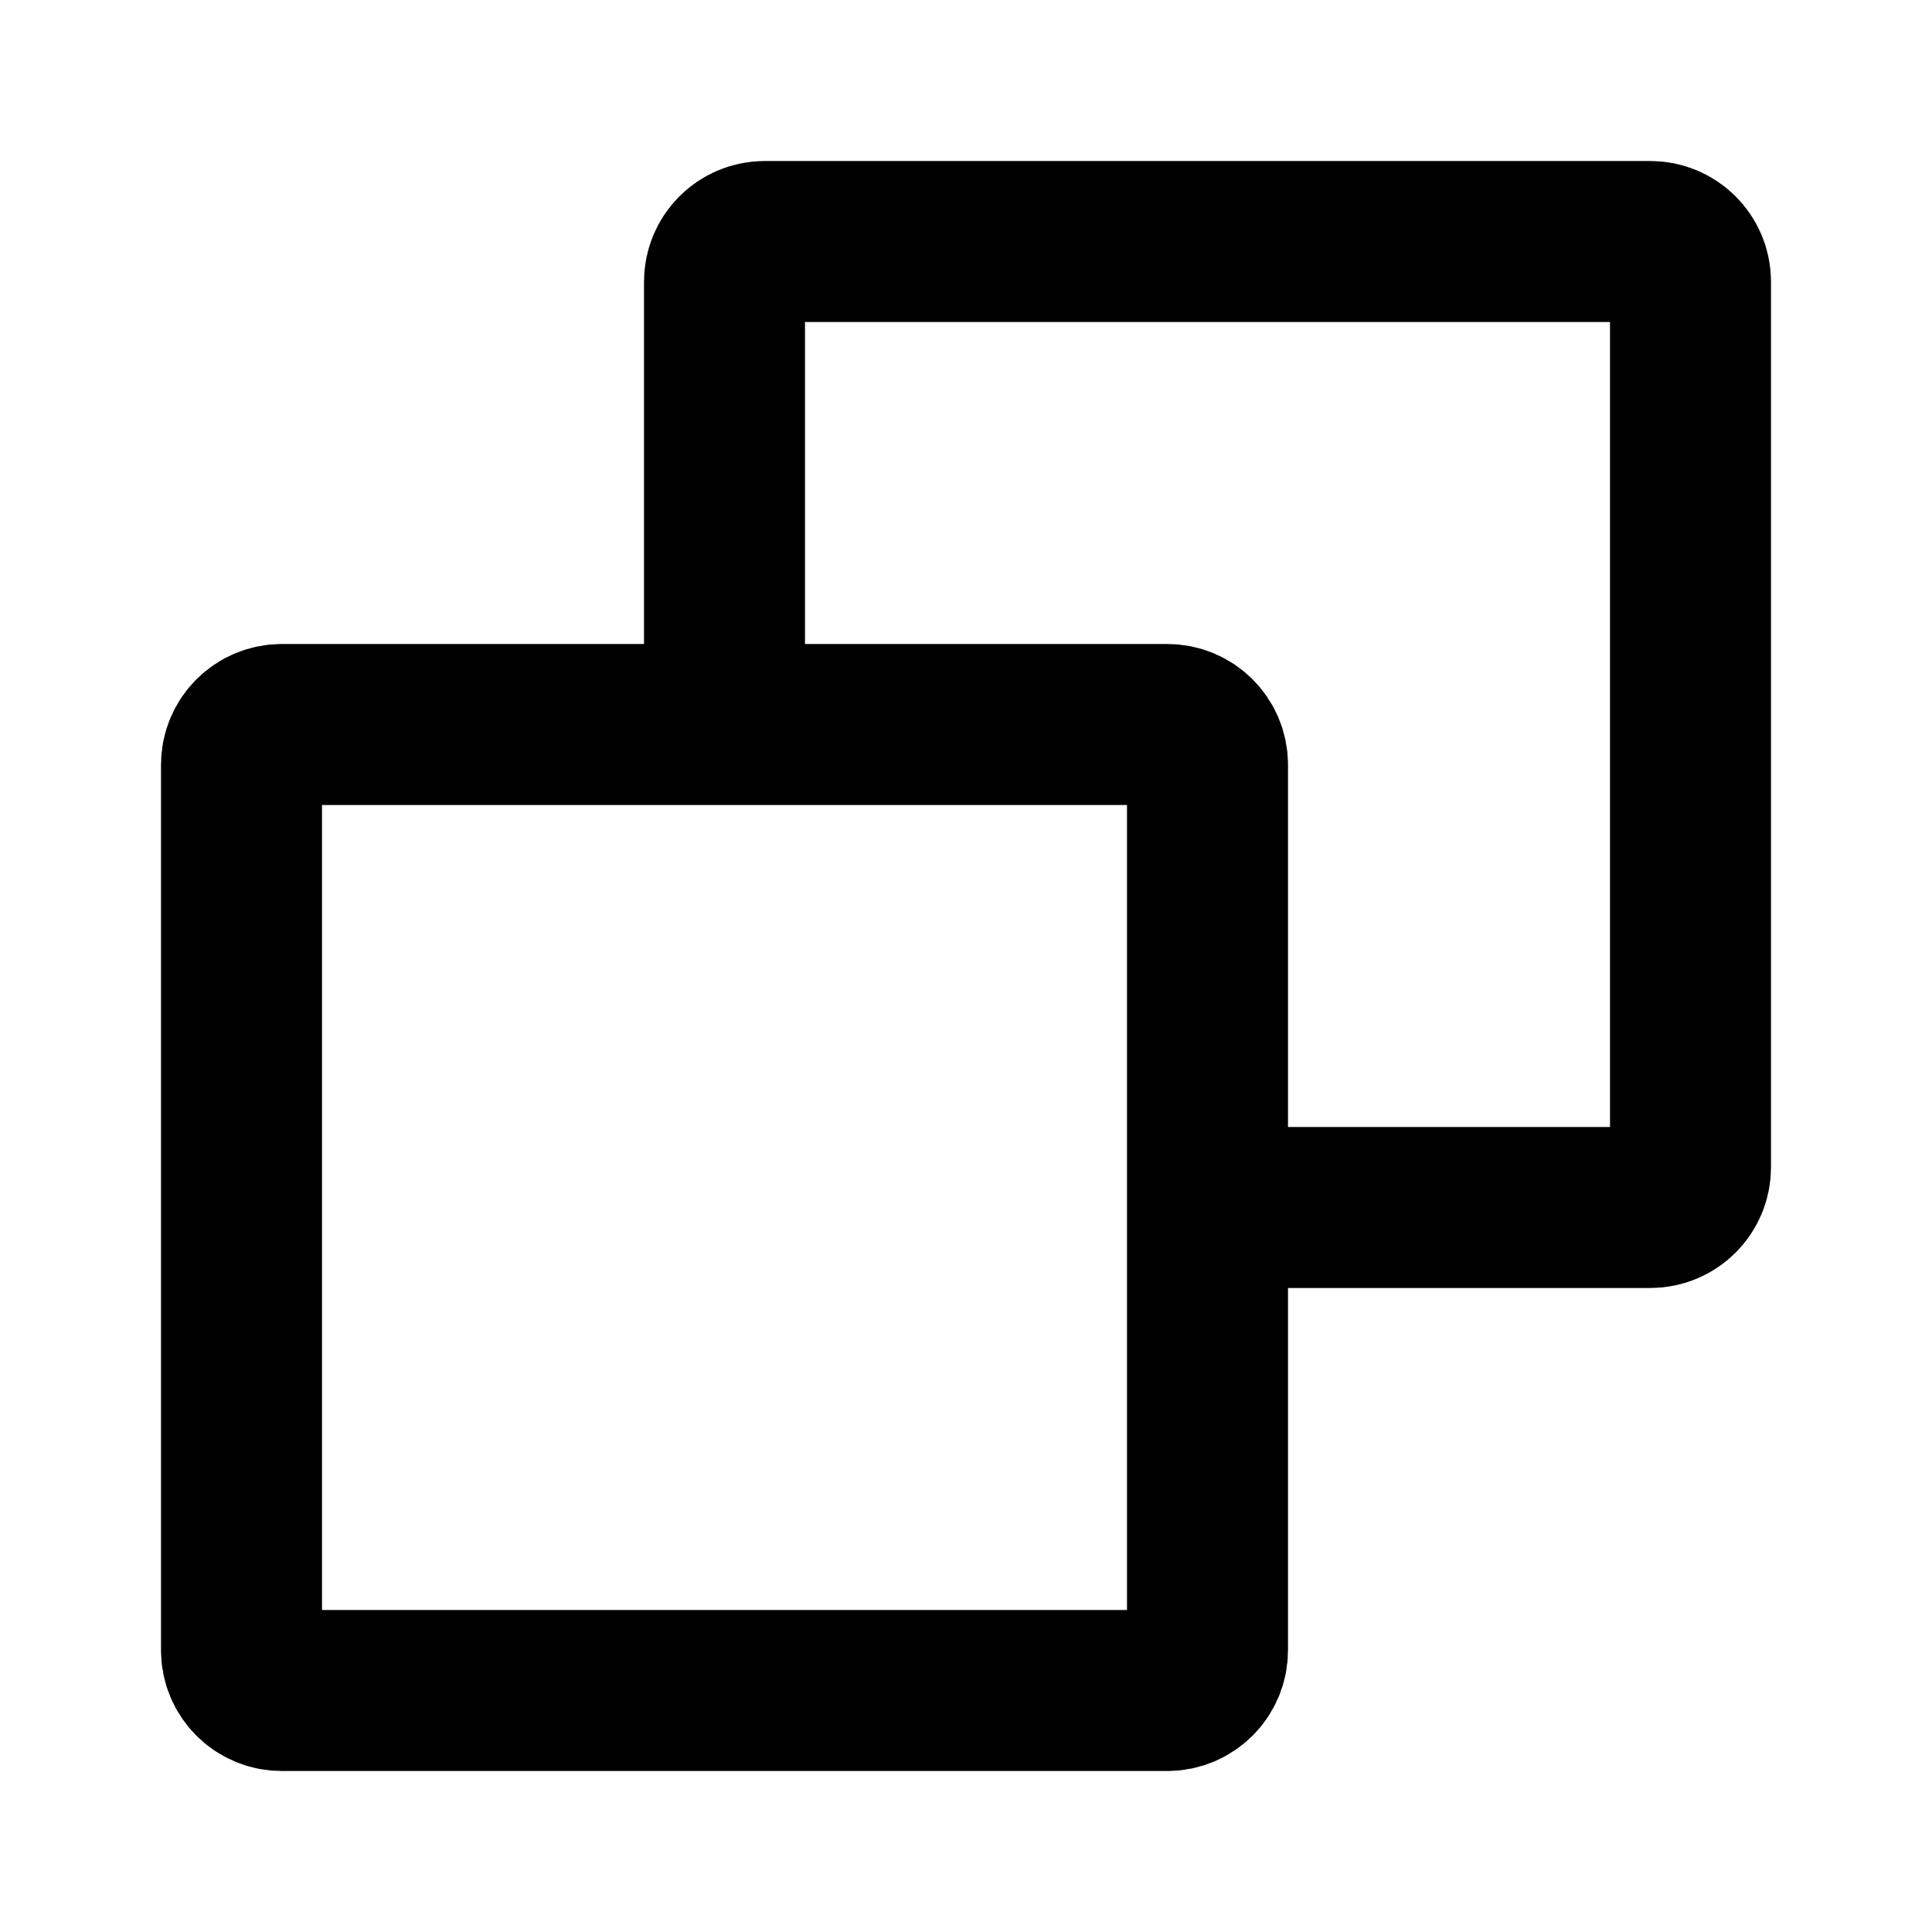
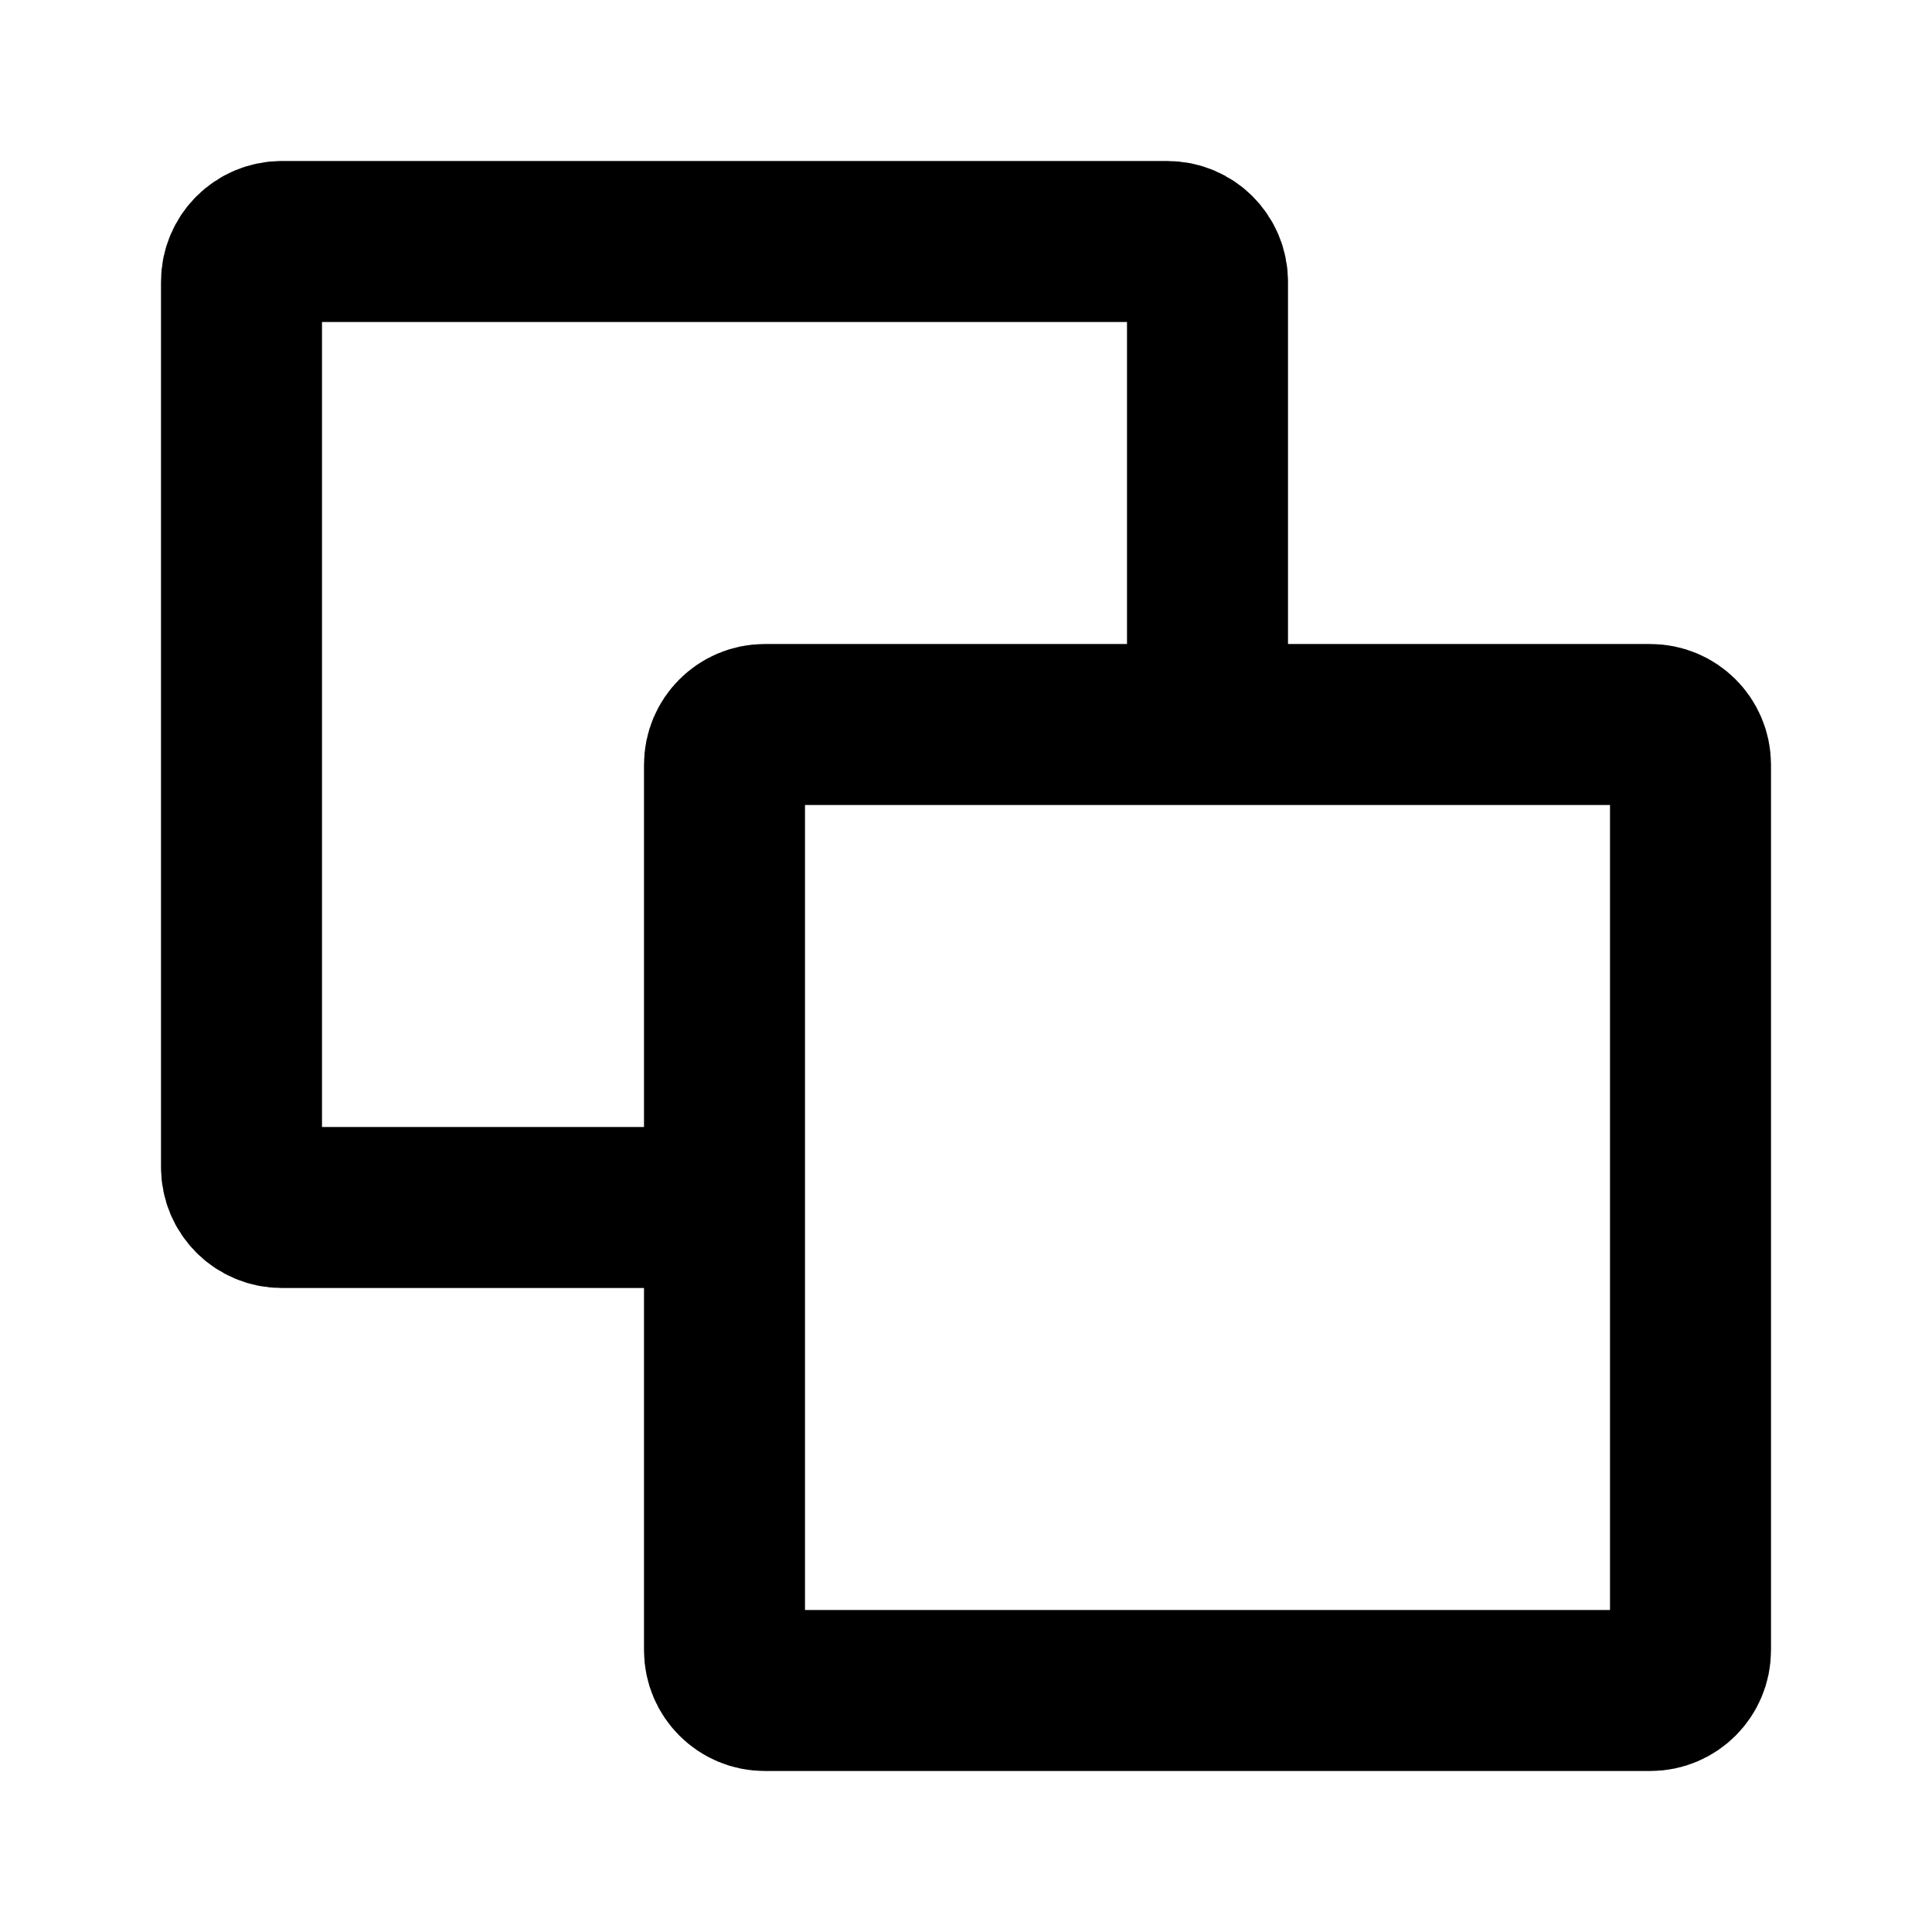
<svg xmlns="http://www.w3.org/2000/svg" width="24" height="24" viewBox="0 0 24 24" fill="none">
-   <path d="M9 9V3.5C9 3.224 9.224 3 9.5 3H20.5C20.776 3 21 3.224 21 3.5V14.5C21 14.776 20.776 15 20.5 15H15M14.5 9H3.5C3.224 9 3 9.224 3 9.5V20.5C3 20.776 3.224 21 3.5 21H14.5C14.776 21 15 20.776 15 20.5V9.5C15 9.224 14.776 9 14.5 9Z" stroke="black" stroke-width="2" stroke-linecap="round" stroke-linejoin="round" />
+   <path d="M15 9V3.5C15 3.224 14.776 3 14.5 3H3.5C3.224 3 3 3.224 3 3.5V14.5C3 14.776 3.224 15 3.5 15H9M9.5 9H20.5C20.776 9 21 9.224 21 9.5V20.5C21 20.776 20.776 21 20.5 21H9.5C9.224 21 9 20.776 9 20.5V9.5C9 9.224 9.224 9 9.5 9Z" stroke="black" stroke-width="2" stroke-linecap="round" stroke-linejoin="round" />
</svg>
